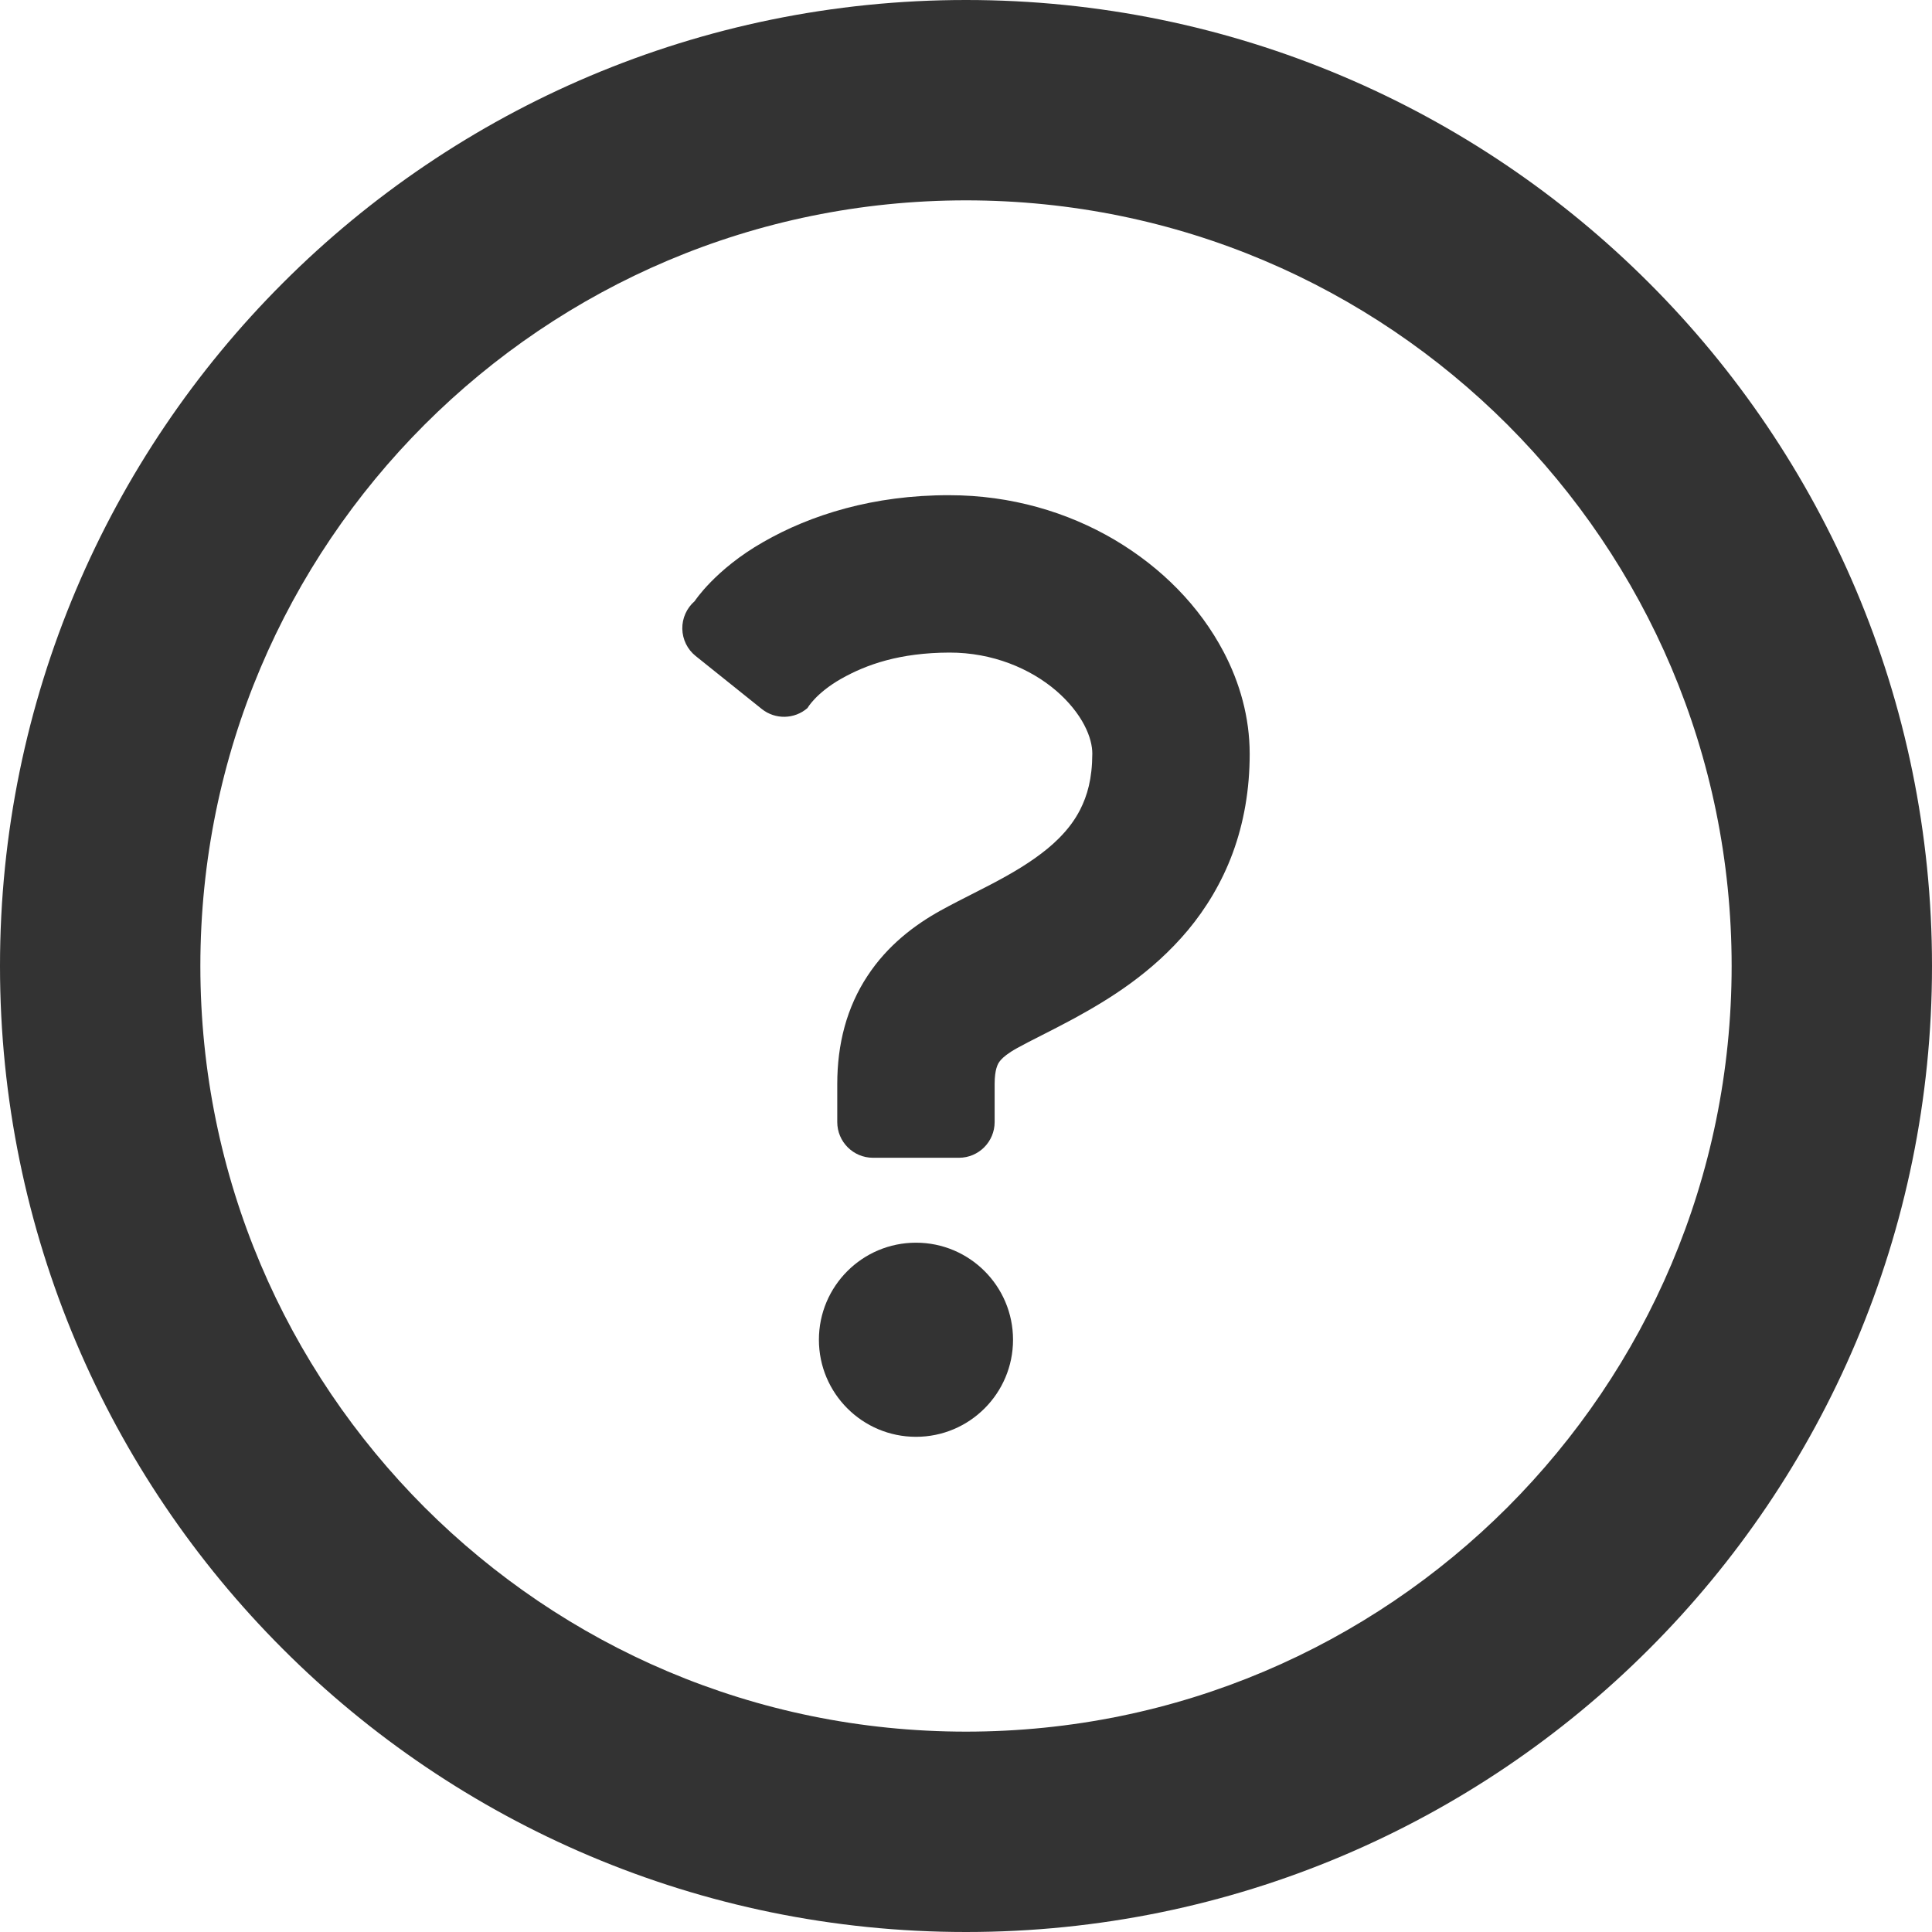
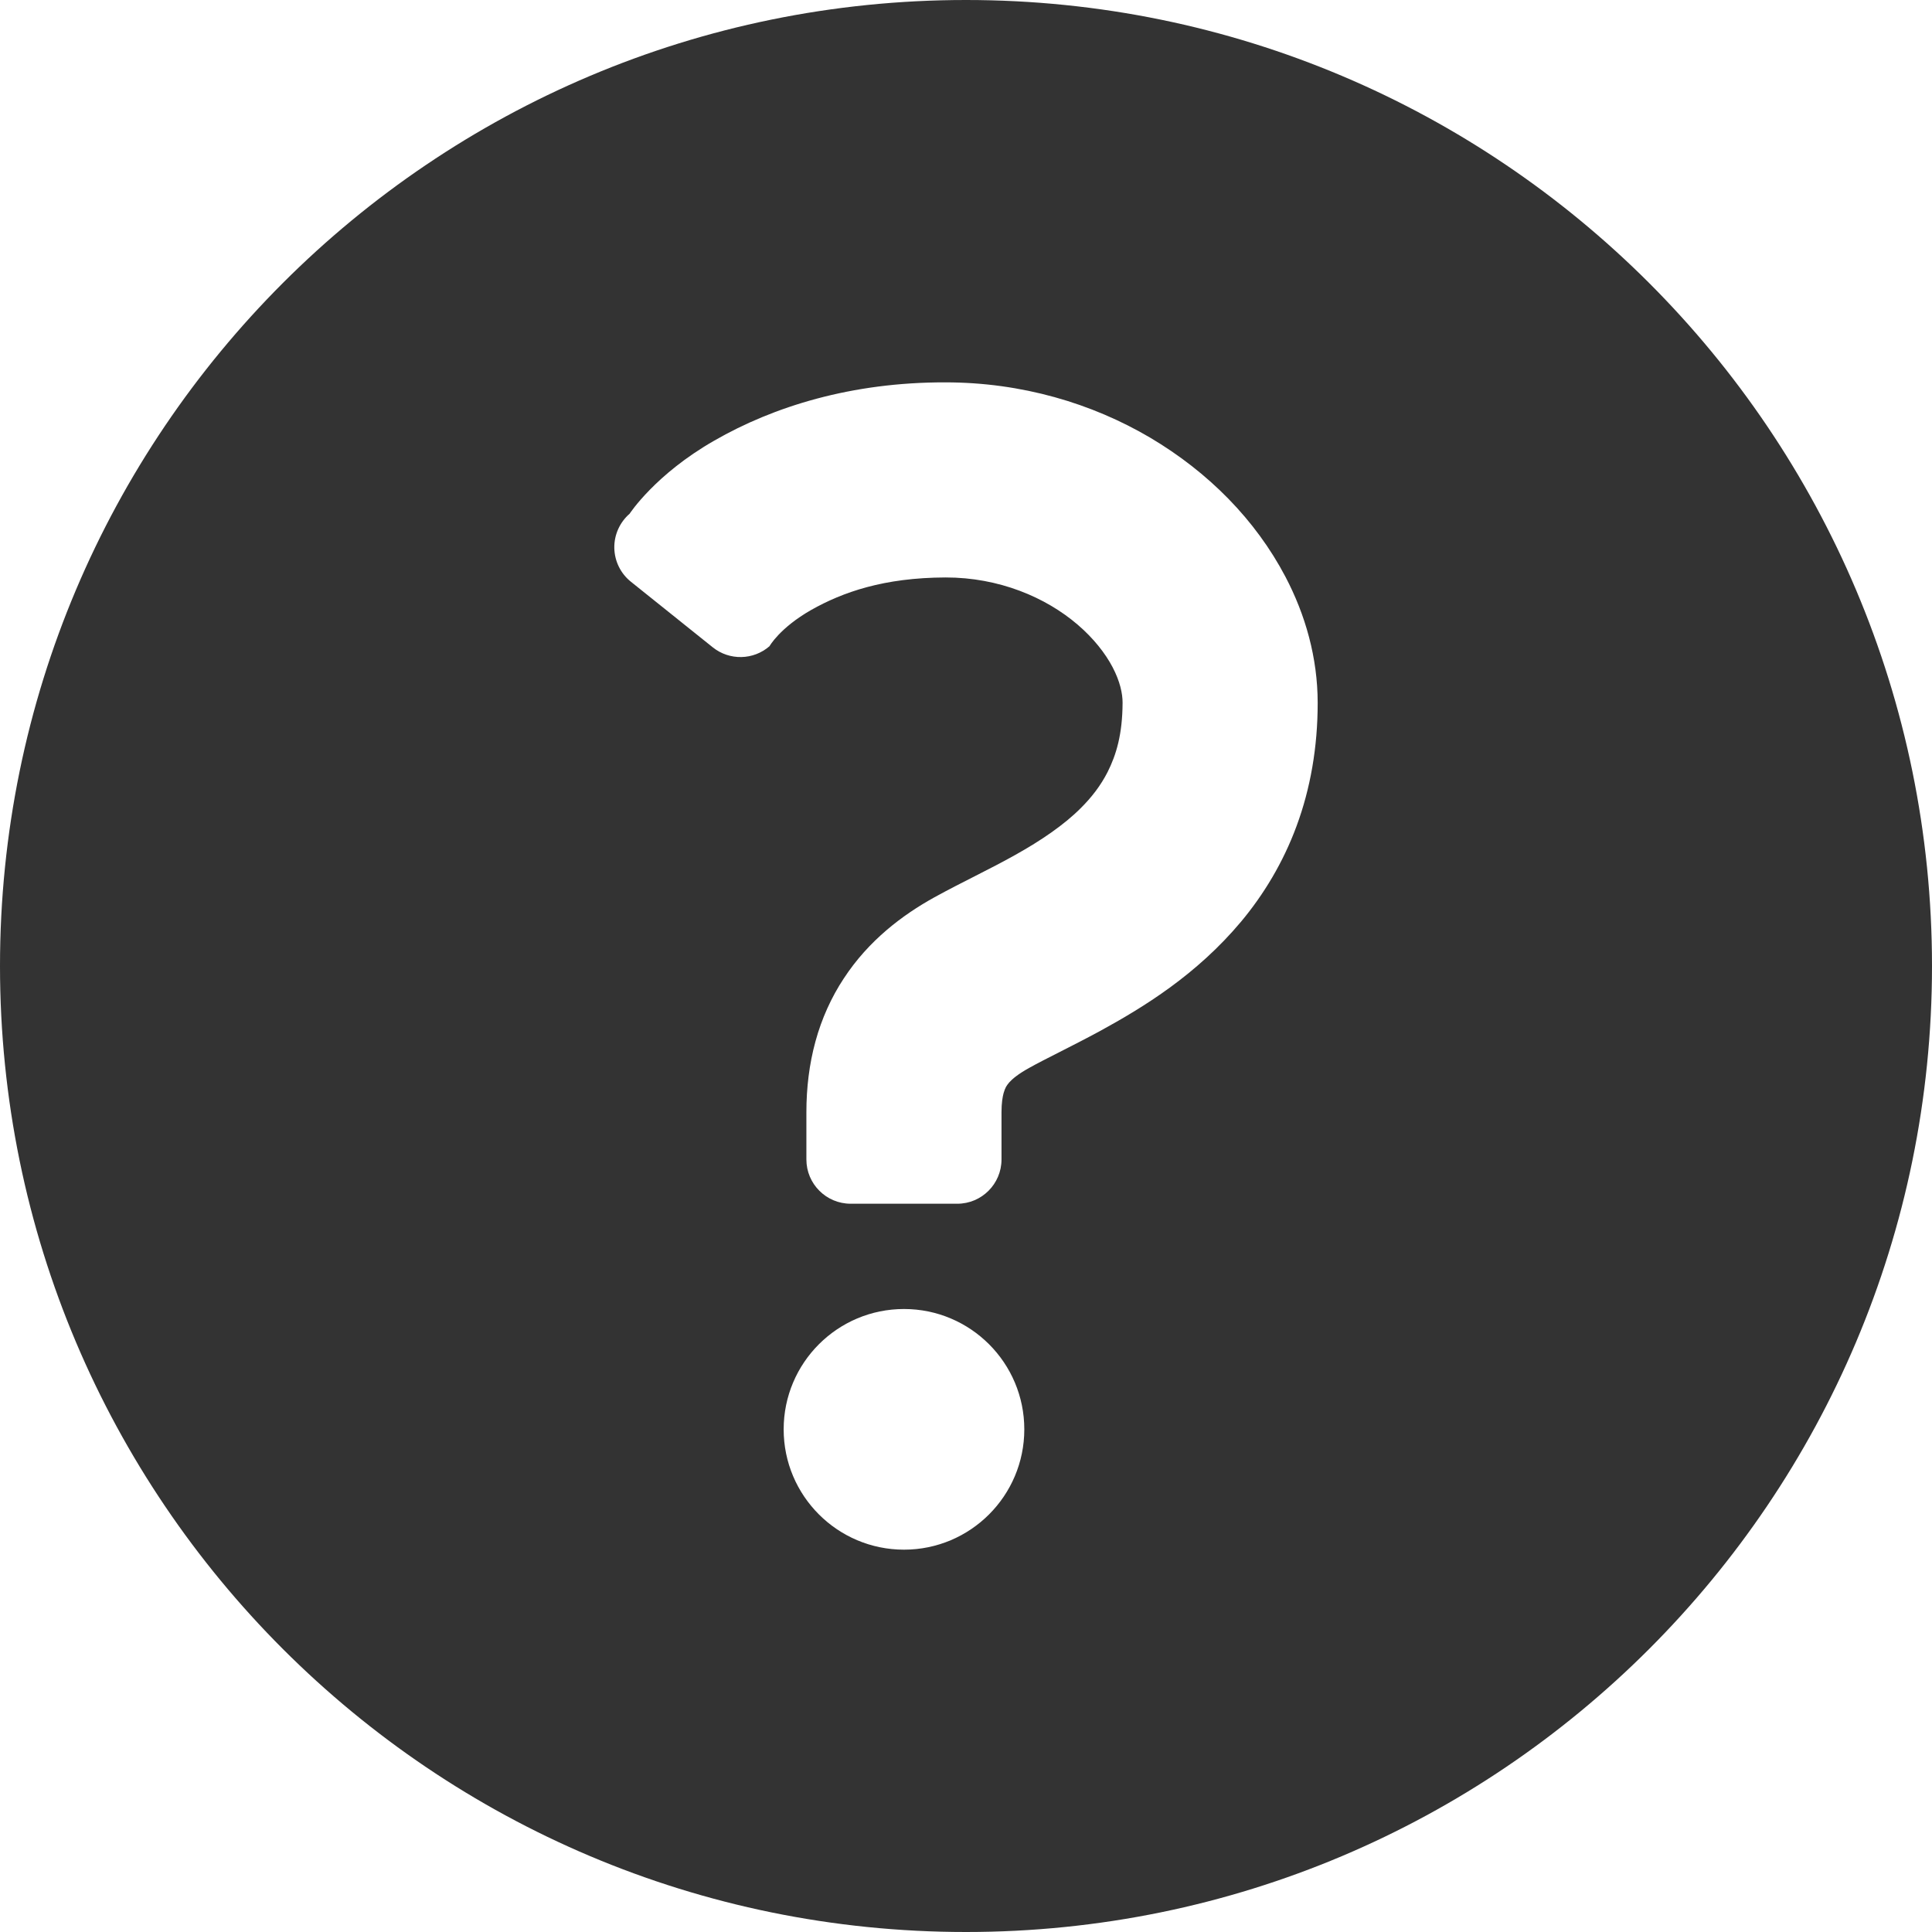
- <svg xmlns="http://www.w3.org/2000/svg" version="1.1" id="_x32_" x="0px" y="0px" viewBox="0 0 512 512" style="width: 20px; height: 20px; opacity: 1;" xml:space="preserve">
+ <svg xmlns="http://www.w3.org/2000/svg" version="1.1" id="_x32_" x="0px" y="0px" viewBox="0 0 512 512" style="width: 16px; height: 16px; opacity: 1;" xml:space="preserve">
  <style type="text/css">
	.st0{fill:#4B4B4B;}
</style>
  <g>
-     <path class="st0" d="M437.015,74.978C390.77,28.696,326.608-0.014,256,0C185.393-0.014,121.223,28.696,74.982,74.978   C28.696,121.223-0.014,185.393,0,256c-0.014,70.608,28.696,134.778,74.982,181.023C121.226,483.304,185.393,512.015,256,512   c70.608,0.015,134.77-28.696,181.015-74.977c46.288-46.245,75-110.415,74.985-181.023   C512.015,185.393,483.304,121.223,437.015,74.978z M399.474,112.526c36.756,36.8,59.415,87.356,59.429,143.474   c-0.014,56.119-22.674,106.674-59.429,143.474c-36.8,36.762-87.363,59.415-143.474,59.429   c-56.114-0.014-106.674-22.667-143.474-59.429c-36.76-36.8-59.415-87.355-59.43-143.474c0.015-56.118,22.67-106.674,59.43-143.474   c36.8-36.763,87.359-59.415,143.474-59.43C312.112,53.112,362.674,75.763,399.474,112.526z" style="fill: rgb(51, 51, 51);" />
-     <path class="st0" d="M242.749,329.326c-14.208,0-25.73,11.519-25.73,25.726c0,14.192,11.522,25.718,25.73,25.718   c14.196,0,25.714-11.526,25.714-25.718C268.463,340.845,256.945,329.326,242.749,329.326z" style="fill: rgb(51, 51, 51);" />
-     <path class="st0" d="M184.363,173.852l17.515,14.037c3.566,2.852,8.674,2.748,12.118-0.252c0,0,2.152-3.889,8.896-7.741   c6.778-3.83,15.57-6.911,28.708-6.956c11.462-0.022,21.459,4.252,28.278,10.097c3.385,2.904,5.918,6.133,7.47,9.11   c1.563,2.986,2.133,5.6,2.126,7.585c-0.03,6.711-1.337,11.104-3.222,14.837c-1.433,2.8-3.303,5.274-5.715,7.674   c-3.596,3.6-8.482,6.926-13.955,9.985c-5.482,3.082-11.389,5.808-17.359,9.096c-6.808,3.778-14.022,9.194-19.345,17.326   c-2.659,4.015-4.737,8.622-6.059,13.466c-1.334,4.867-1.937,9.956-1.937,15.148c0,5.541,0,10.096,0,10.096   c0,5.215,4.237,9.46,9.463,9.46h22.788c5.222,0,9.456-4.245,9.456-9.46c0,0,0-4.555,0-10.096c0-2,0.23-3.296,0.452-4.104   c0.374-1.229,0.585-1.534,1.208-2.282c0.626-0.711,1.896-1.792,4.237-3.088c3.419-1.919,8.915-4.512,15.141-7.882   c9.322-5.096,20.648-12.007,30.204-23.422c4.748-5.703,8.948-12.556,11.86-20.452c2.918-7.904,4.503-16.792,4.489-26.304   c-0.008-9.637-2.622-18.8-6.882-26.926c-6.415-12.207-16.467-22.37-28.919-29.748c-12.448-7.341-27.47-11.822-43.777-11.822   c-20.097-0.052-36.797,5.192-49.396,12.444c-12.656,7.222-18.111,15.629-18.111,15.629c-2.126,1.852-3.326,4.534-3.278,7.341   C180.878,169.467,182.17,172.104,184.363,173.852z" style="fill: rgb(51, 51, 51);" />
+     <path class="st0" d="M256,0C114.616,0,0,114.612,0,256s114.616,256,256,256s256-114.612,256-256S397.385,0,256,0z M207.678,378.794   c0-17.612,14.281-31.893,31.893-31.893c17.599,0,31.88,14.281,31.88,31.893c0,17.595-14.281,31.884-31.88,31.884   C221.959,410.678,207.678,396.389,207.678,378.794z M343.625,218.852c-3.596,9.793-8.802,18.289-14.695,25.356   c-11.847,14.148-25.888,22.718-37.442,29.041c-7.719,4.174-14.533,7.389-18.769,9.769c-2.905,1.604-4.479,2.95-5.256,3.826   c-0.768,0.926-1.029,1.306-1.496,2.826c-0.273,1.009-0.558,2.612-0.558,5.091c0,6.868,0,12.512,0,12.512   c0,6.472-5.248,11.728-11.723,11.728h-28.252c-6.475,0-11.732-5.256-11.732-11.728c0,0,0-5.645,0-12.512   c0-6.438,0.752-12.744,2.405-18.777c1.636-6.008,4.215-11.718,7.508-16.694c6.599-10.083,15.542-16.802,23.984-21.48   c7.401-4.074,14.723-7.455,21.516-11.281c6.789-3.793,12.843-7.91,17.302-12.372c2.988-2.975,5.31-6.05,7.087-9.52   c2.335-4.628,3.955-10.067,3.992-18.389c0.012-2.463-0.698-5.702-2.632-9.405c-1.926-3.686-5.066-7.694-9.264-11.29   c-8.45-7.248-20.843-12.545-35.054-12.521c-16.285,0.058-27.186,3.876-35.587,8.62c-8.36,4.776-11.029,9.595-11.029,9.595   c-4.268,3.718-10.603,3.85-15.025,0.314l-21.71-17.397c-2.719-2.173-4.322-5.438-4.396-8.926c-0.063-3.479,1.425-6.81,4.061-9.099   c0,0,6.765-10.43,22.451-19.38c15.62-8.992,36.322-15.488,61.236-15.429c20.215,0,38.839,5.562,54.268,14.661   c15.434,9.148,27.897,21.744,35.851,36.876c5.281,10.074,8.525,21.43,8.533,33.38C349.211,198.042,347.248,209.058,343.625,218.852   z" style="fill: rgb(51, 51, 51);" />
  </g>
</svg>
